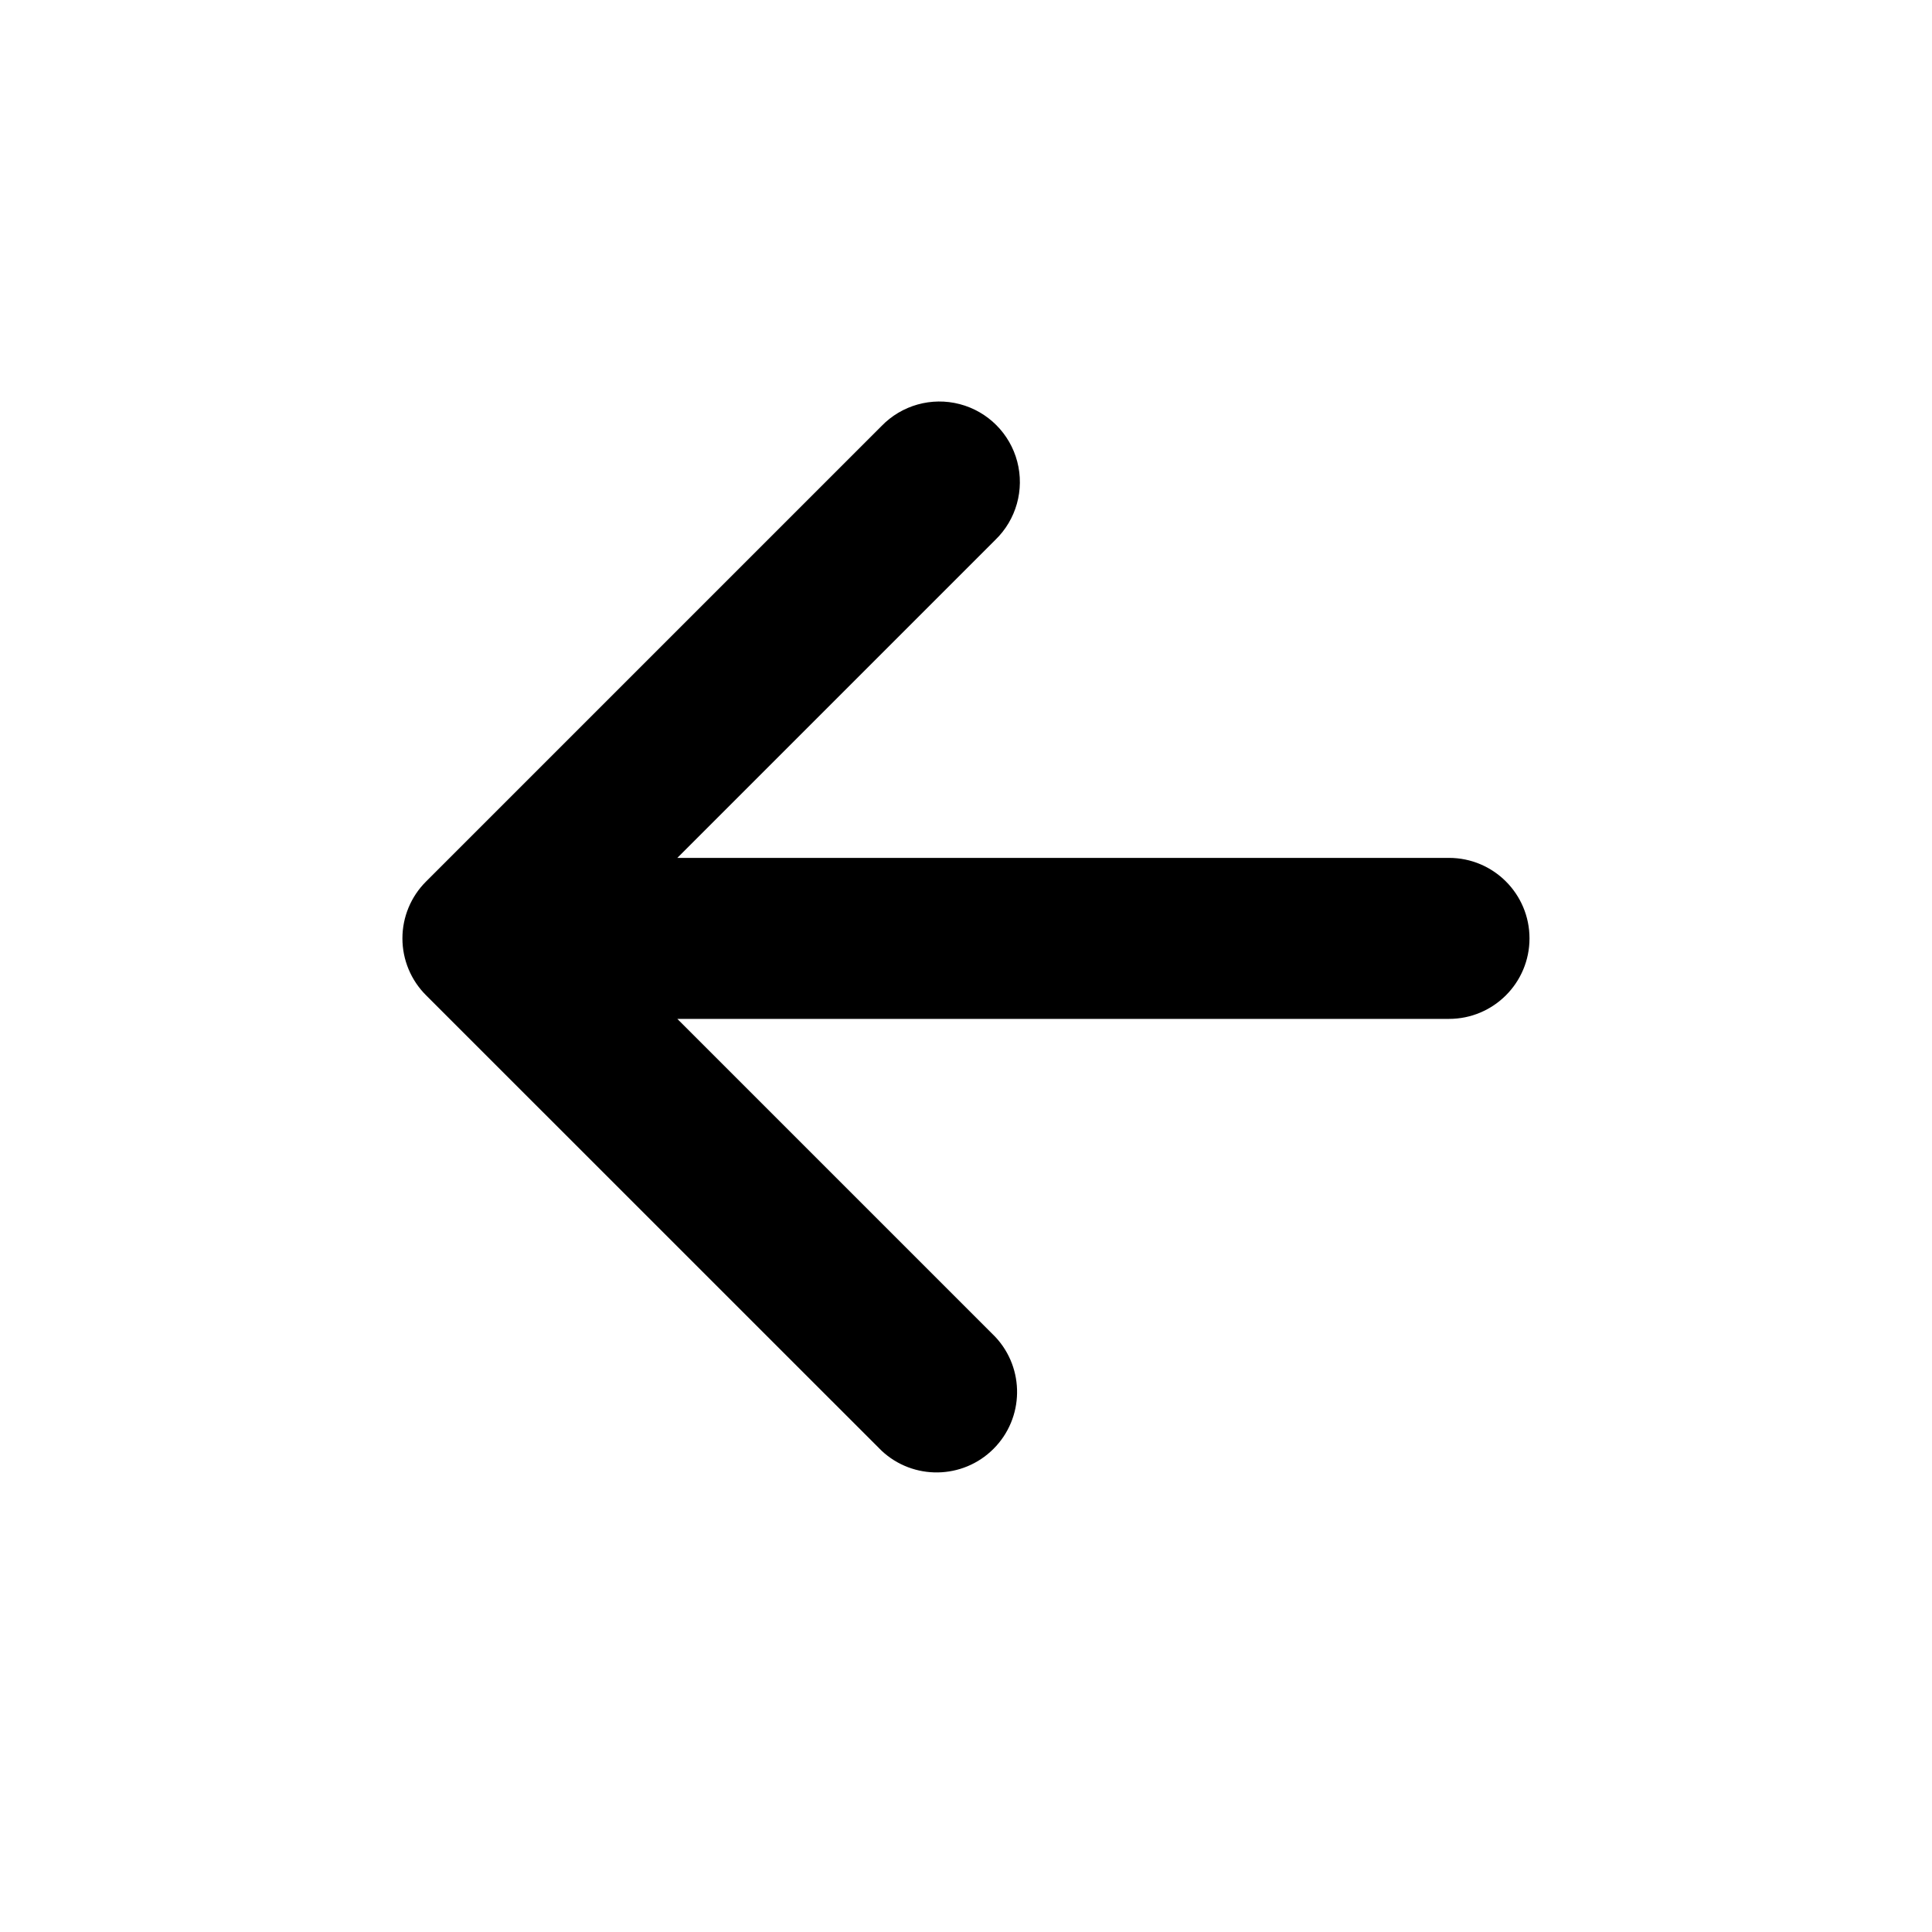
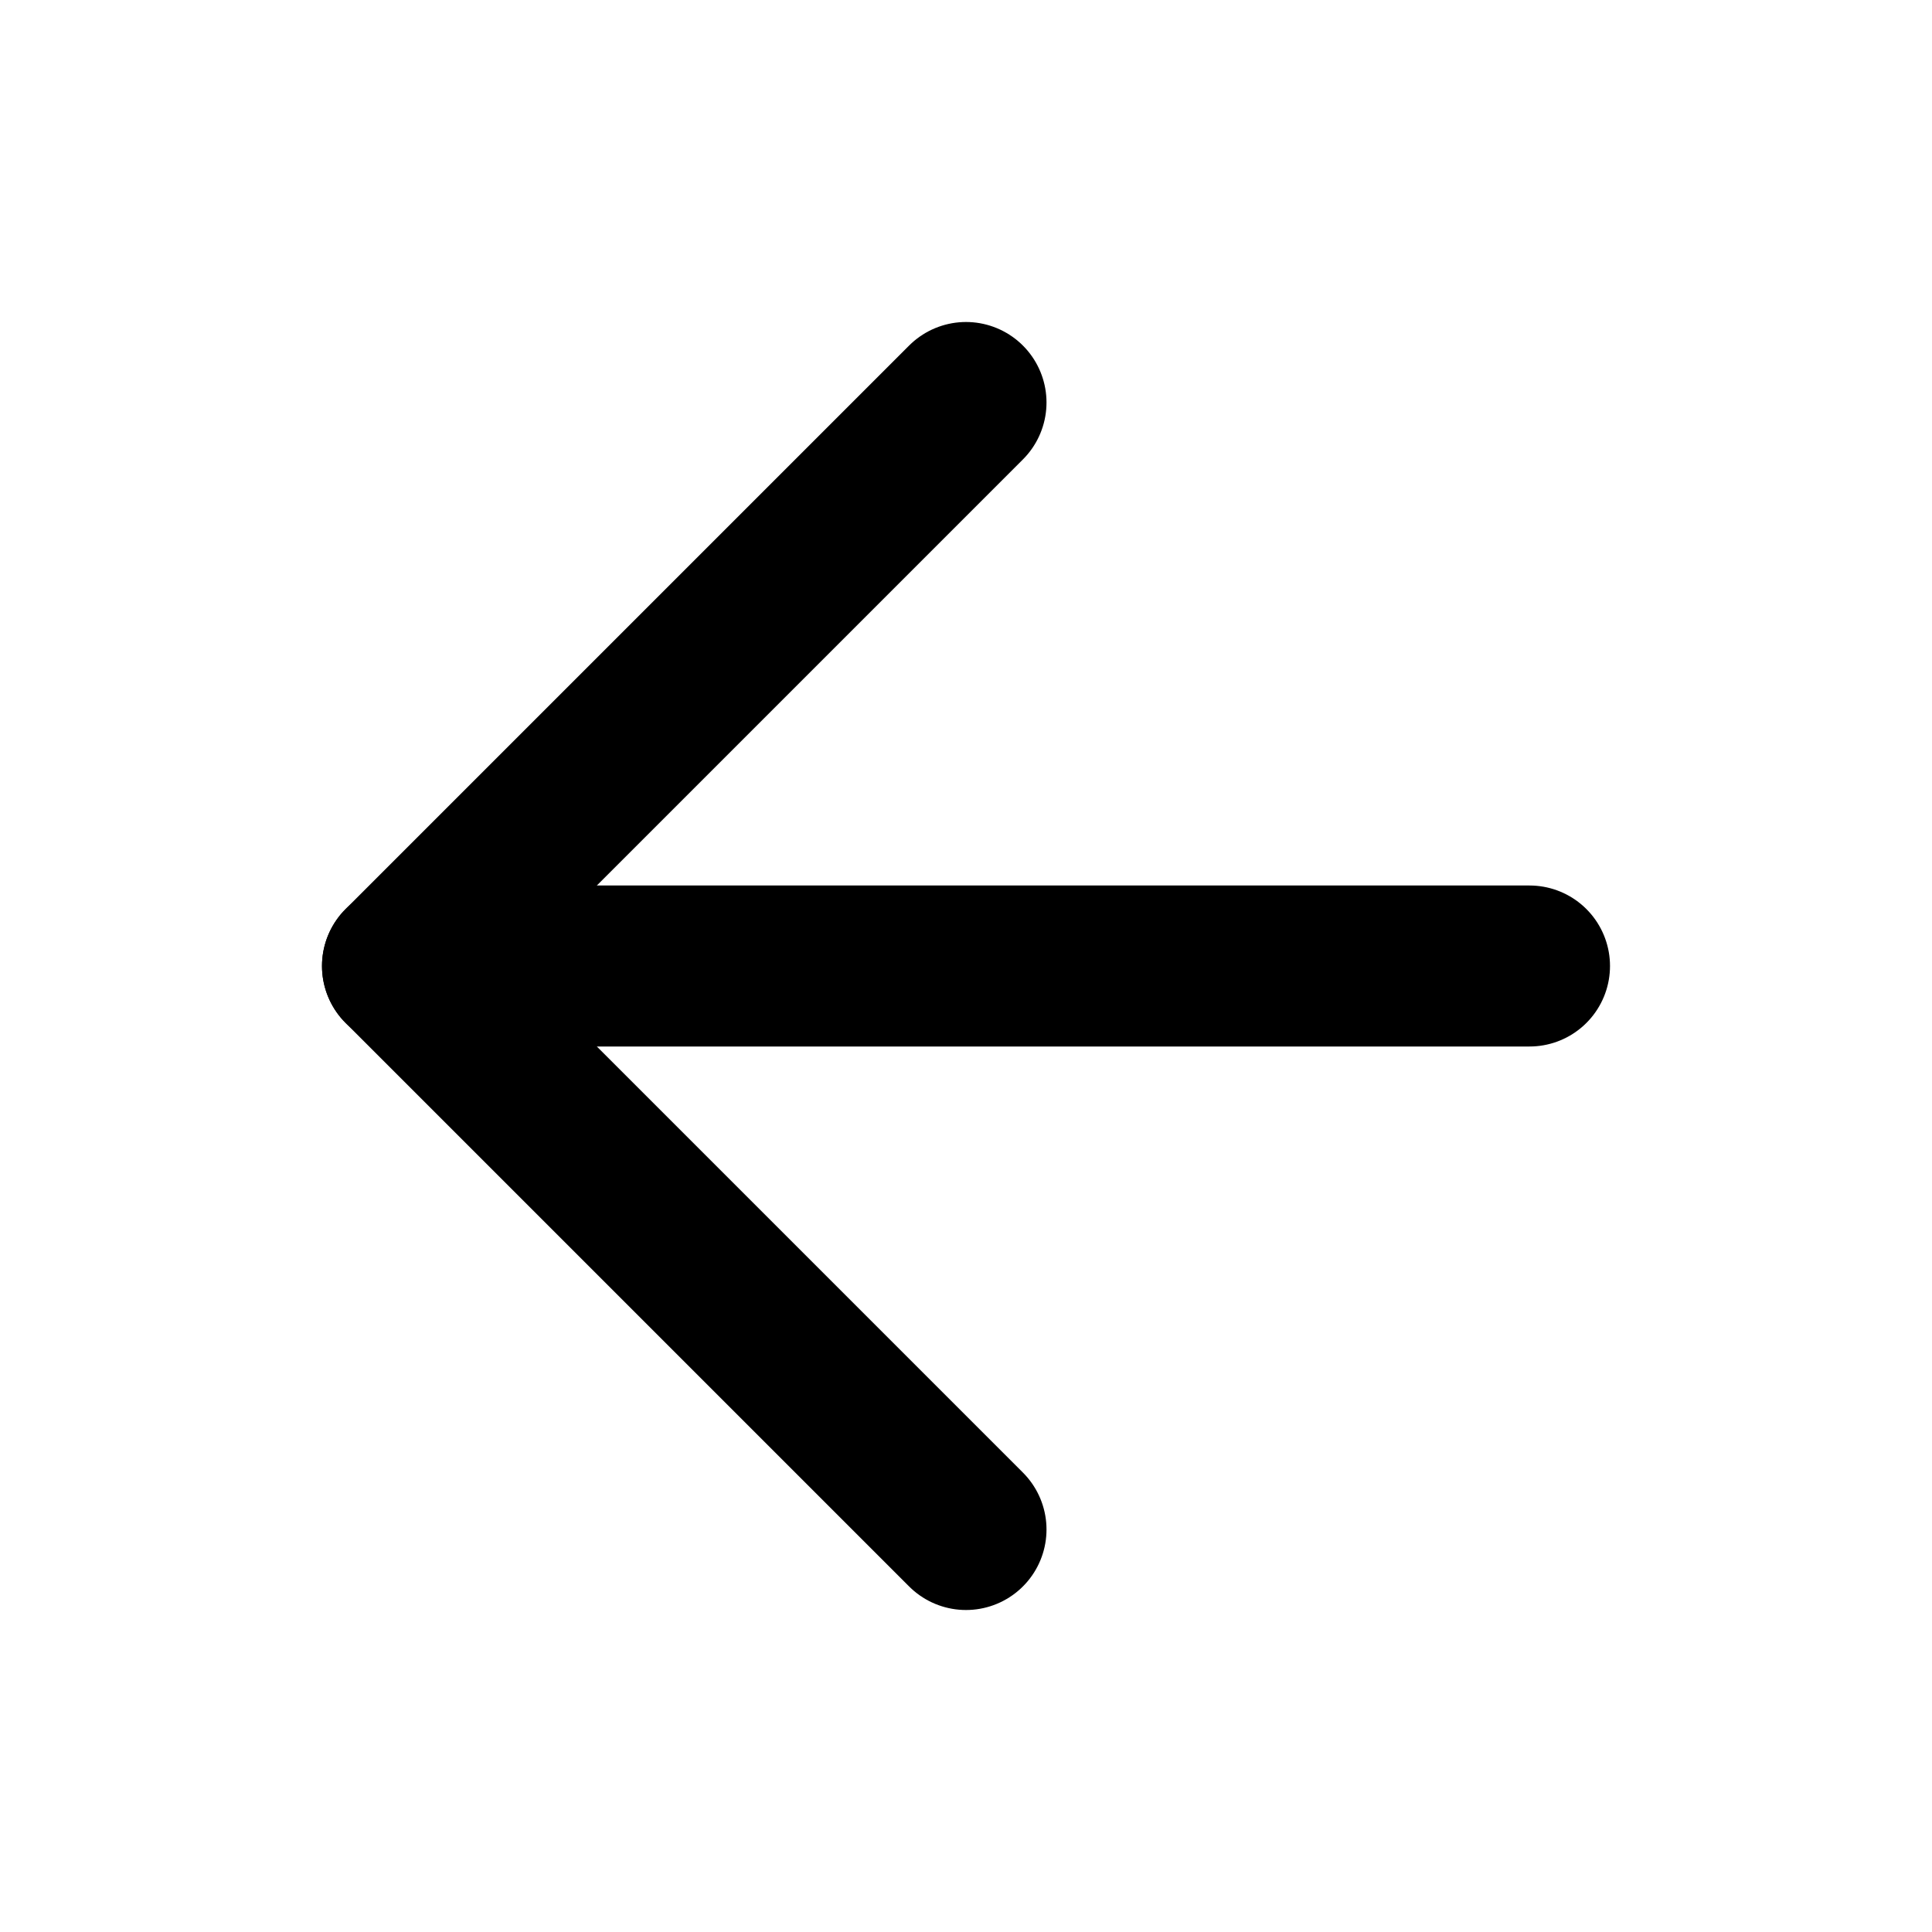
- <svg xmlns="http://www.w3.org/2000/svg" viewBox="-5 -5 24 24" width="24" fill="currentColor">
-   <path d="M3.414 7.657l3.95 3.95A1 1 0 0 1 5.95 13.02L.293 7.364a.997.997 0 0 1 0-1.414L5.95.293a1 1 0 1 1 1.414 1.414l-3.95 3.95H13a1 1 0 0 1 0 2H3.414z" />
+ <svg xmlns="http://www.w3.org/2000/svg" width="32" height="32" viewBox="0 0 24 24" fill="none" stroke="black" stroke-width="2" stroke-linecap="round" stroke-linejoin="round" class="feather feather-arrow-left">
+   <line x1="19" y1="12" x2="5" y2="12" />
+   <polyline points="12 19 5 12 12 5" />
</svg>
